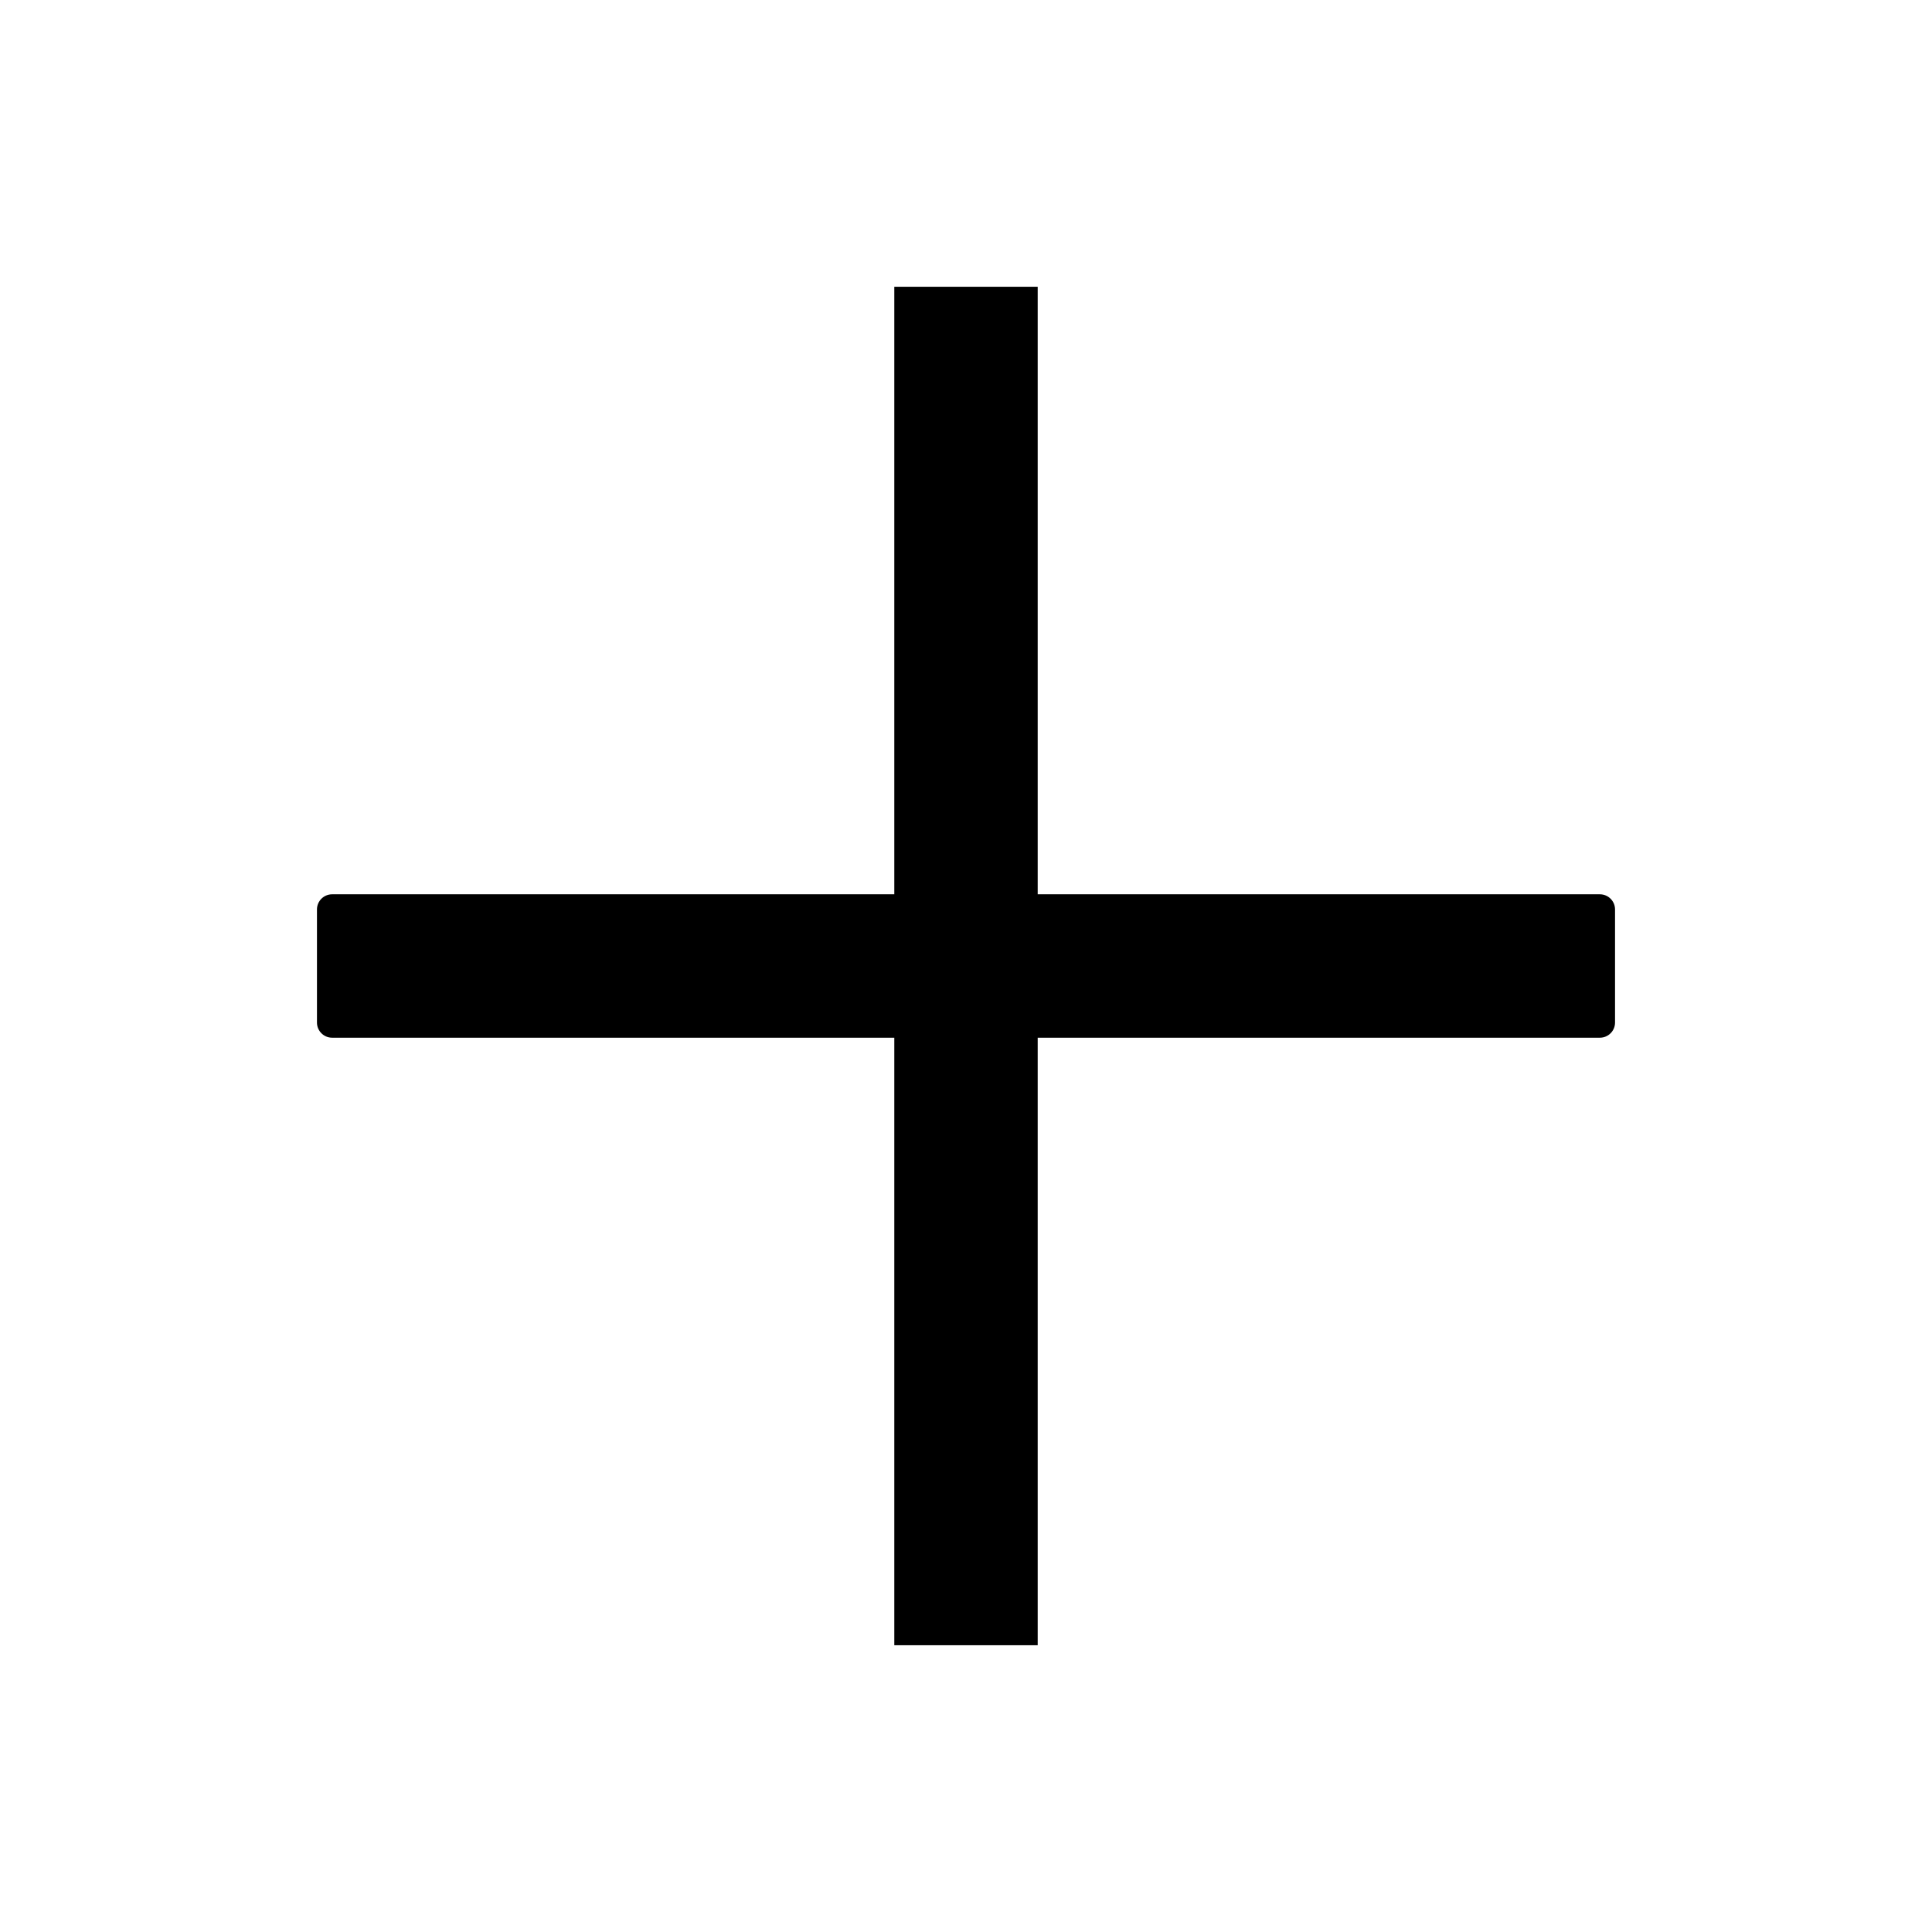
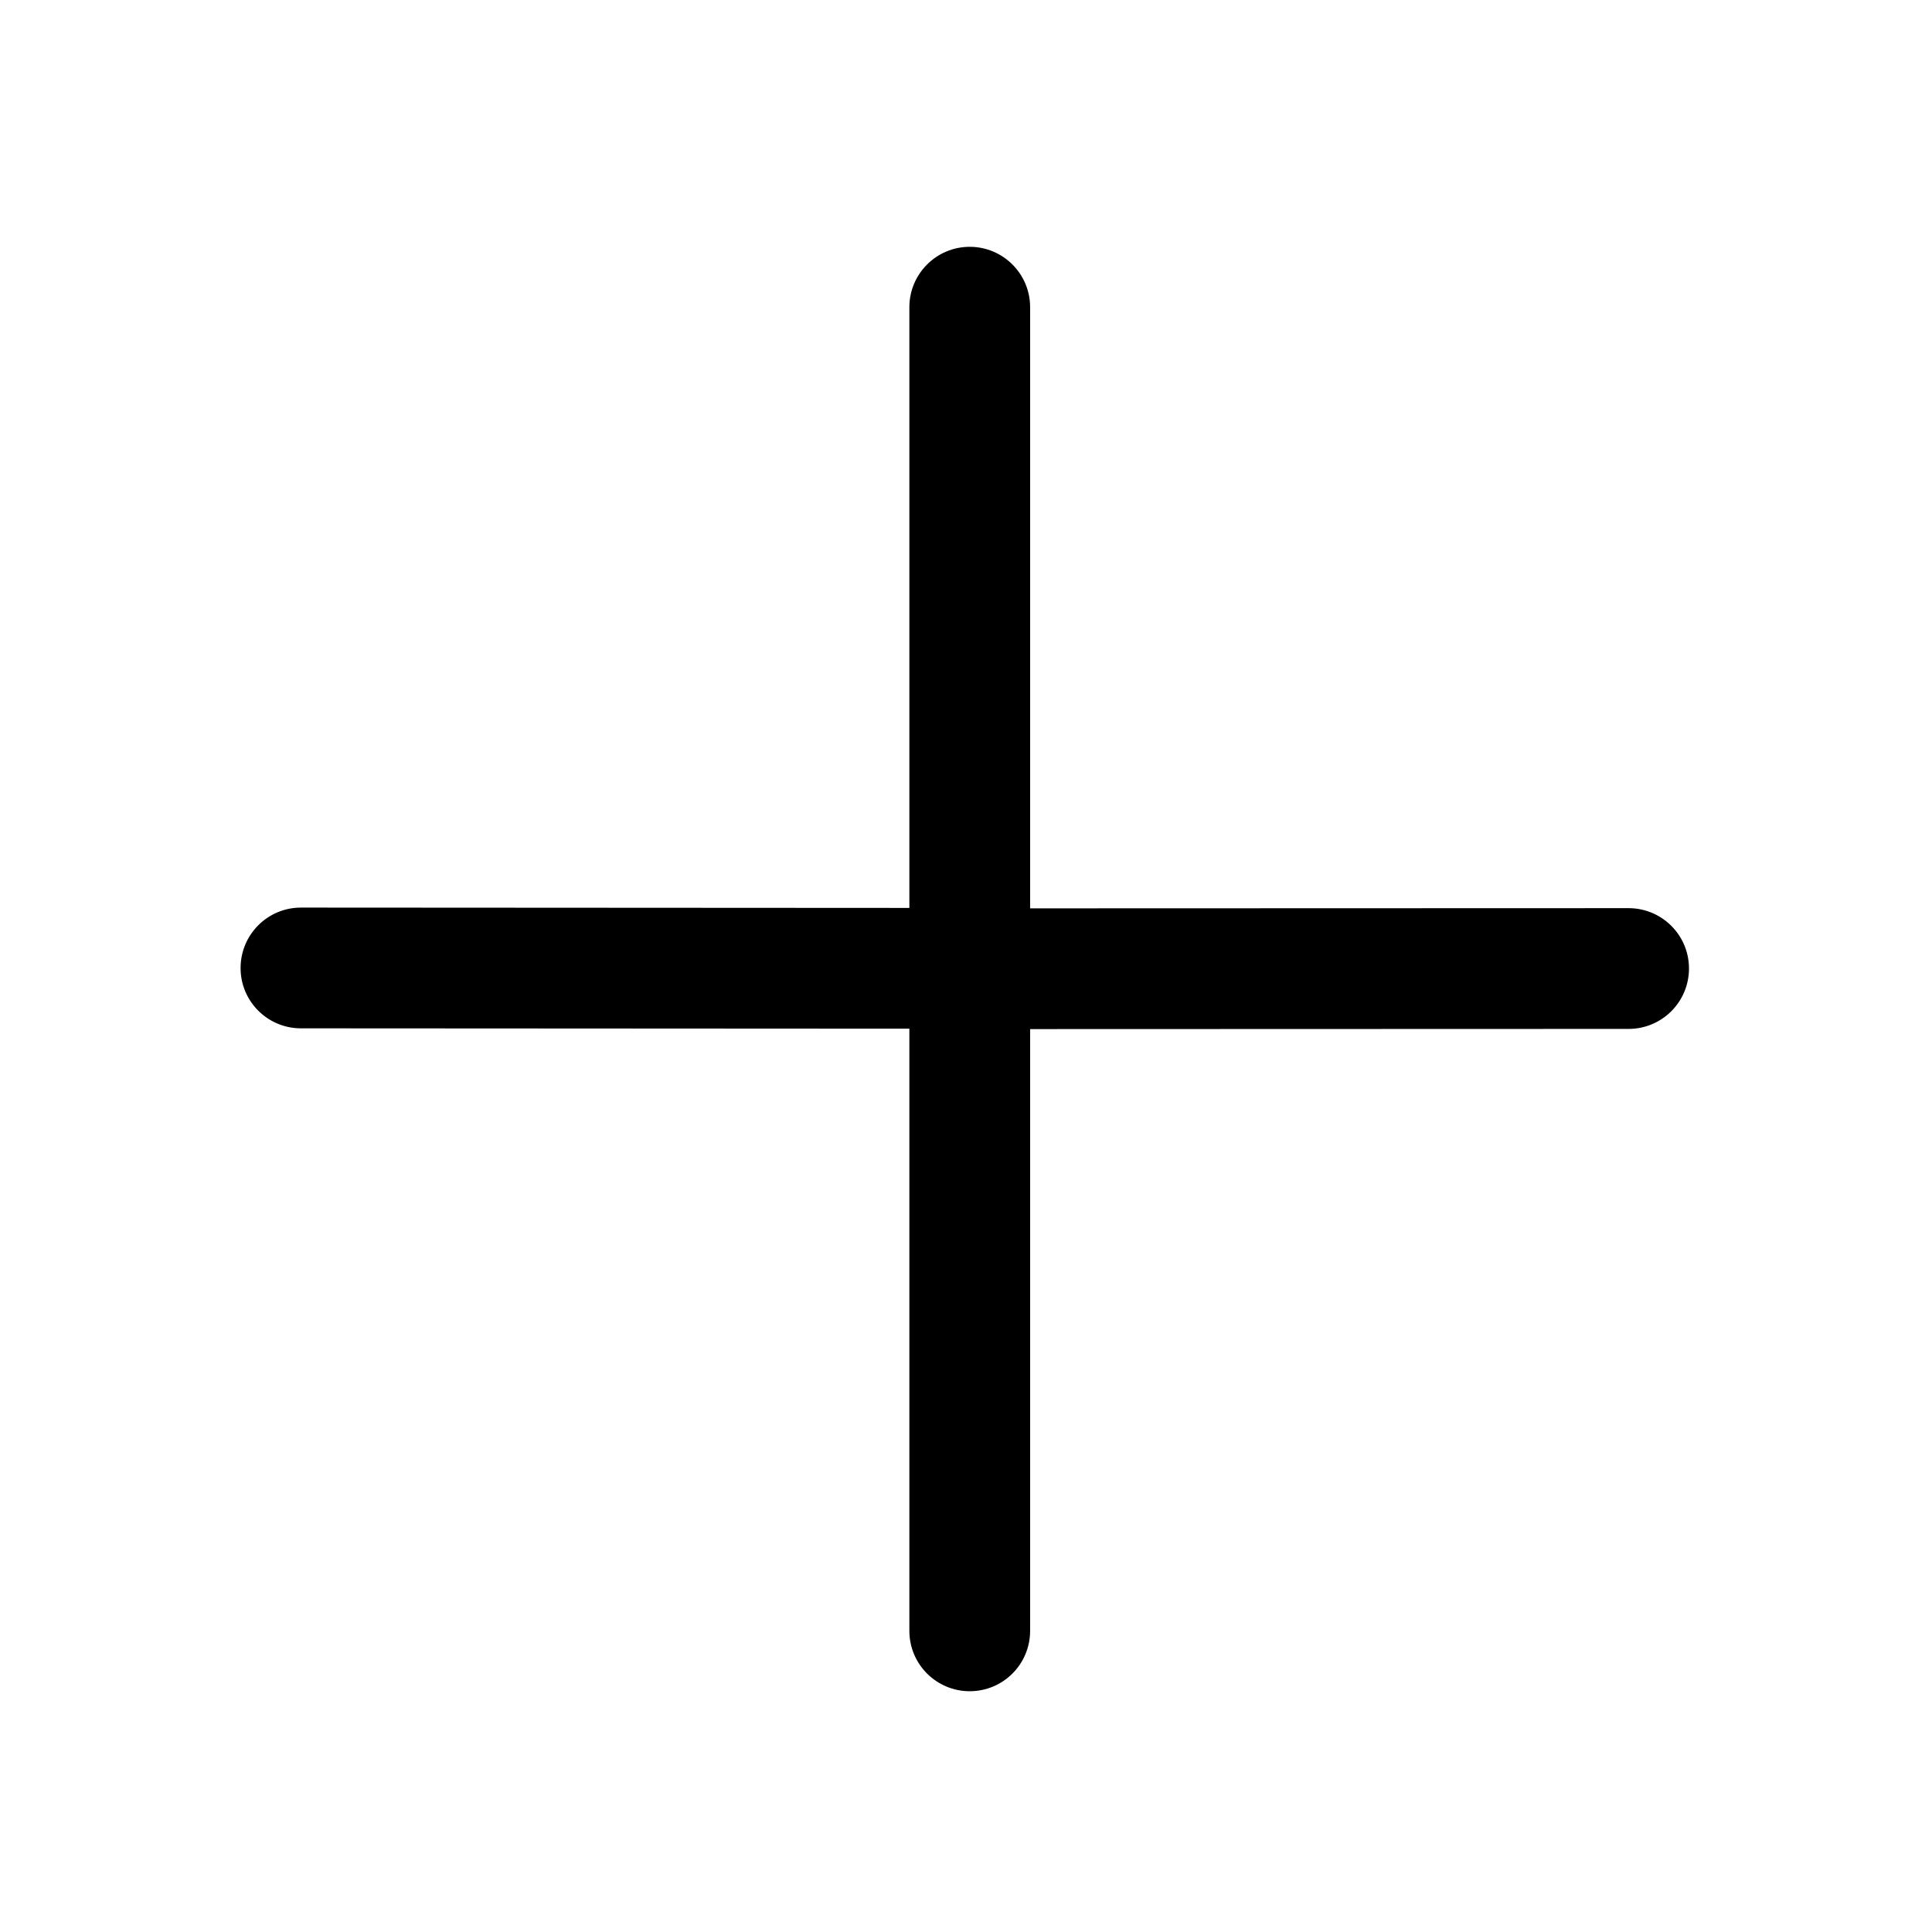
- <svg xmlns="http://www.w3.org/2000/svg" t="1538881377516" class="icon" style="" viewBox="0 0 1024 1024" version="1.1" p-id="6892" width="62" height="62">
+ <svg xmlns="http://www.w3.org/2000/svg" t="1538899035247" class="icon" style="" viewBox="0 0 1024 1024" version="1.1" p-id="2160" width="62" height="62">
  <defs>
    <style type="text/css" />
  </defs>
-   <path d="M848 474H550V152h-76v322H176c-4.4 0-8 3.6-8 8v60c0 4.4 3.6 8 8 8h298v322h76V550h298c4.4 0 8-3.6 8-8v-60c0-4.4-3.6-8-8-8z" p-id="6893" />
+   <path d="M863.328 481.341l-317.344 0.1L545.984 162.817c0-17.665-14.336-32.001-32.001-32.001s-31.999 14.336-31.999 32.001l0 318.4-322.369-0.177c-0.033 0-0.064 0-0.096 0-17.632 0-31.935 14.24-32.001 31.905-0.096 17.665 14.209 32.032 31.872 32.095l322.592 0.177 0 319.167c0 17.696 14.336 32.001 31.999 32.001s32.001-14.303 32.001-32.001L545.983 545.441l317.088-0.1c0.064 0 0.096 0 0.127 0 17.632 0 31.935-14.24 32.001-31.905S880.96 481.405 863.328 481.341z" p-id="2161" />
</svg>
